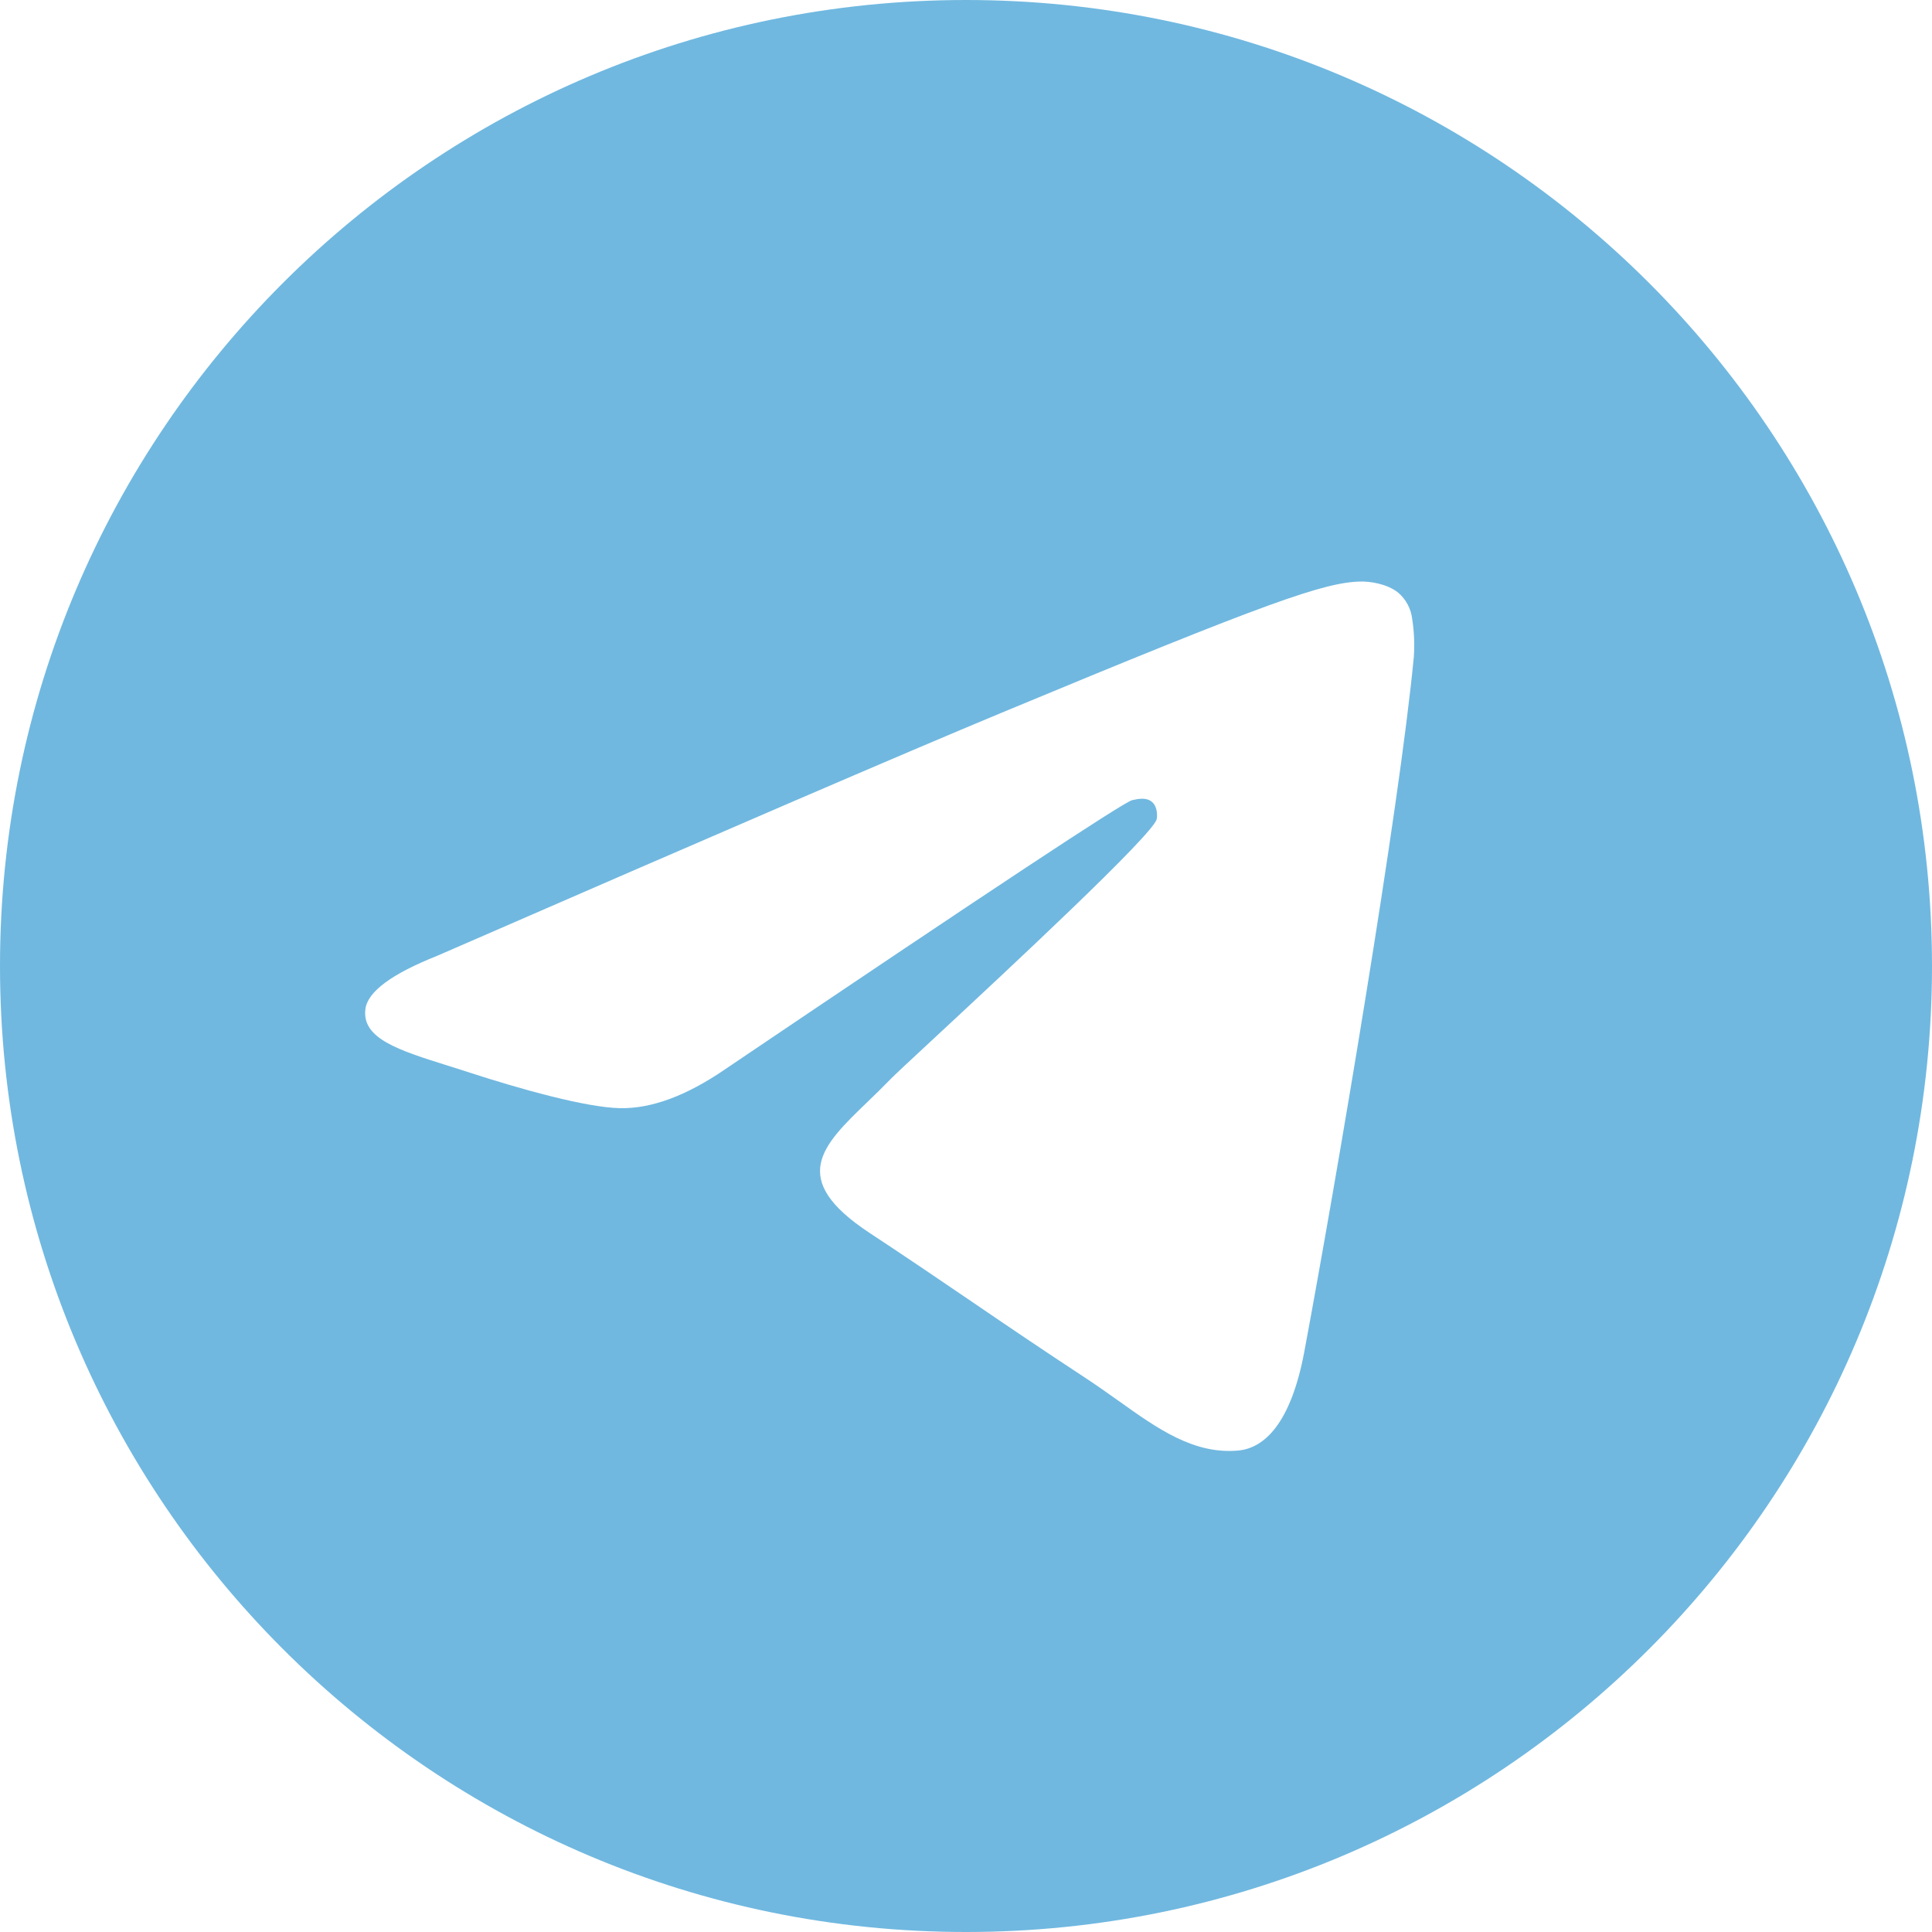
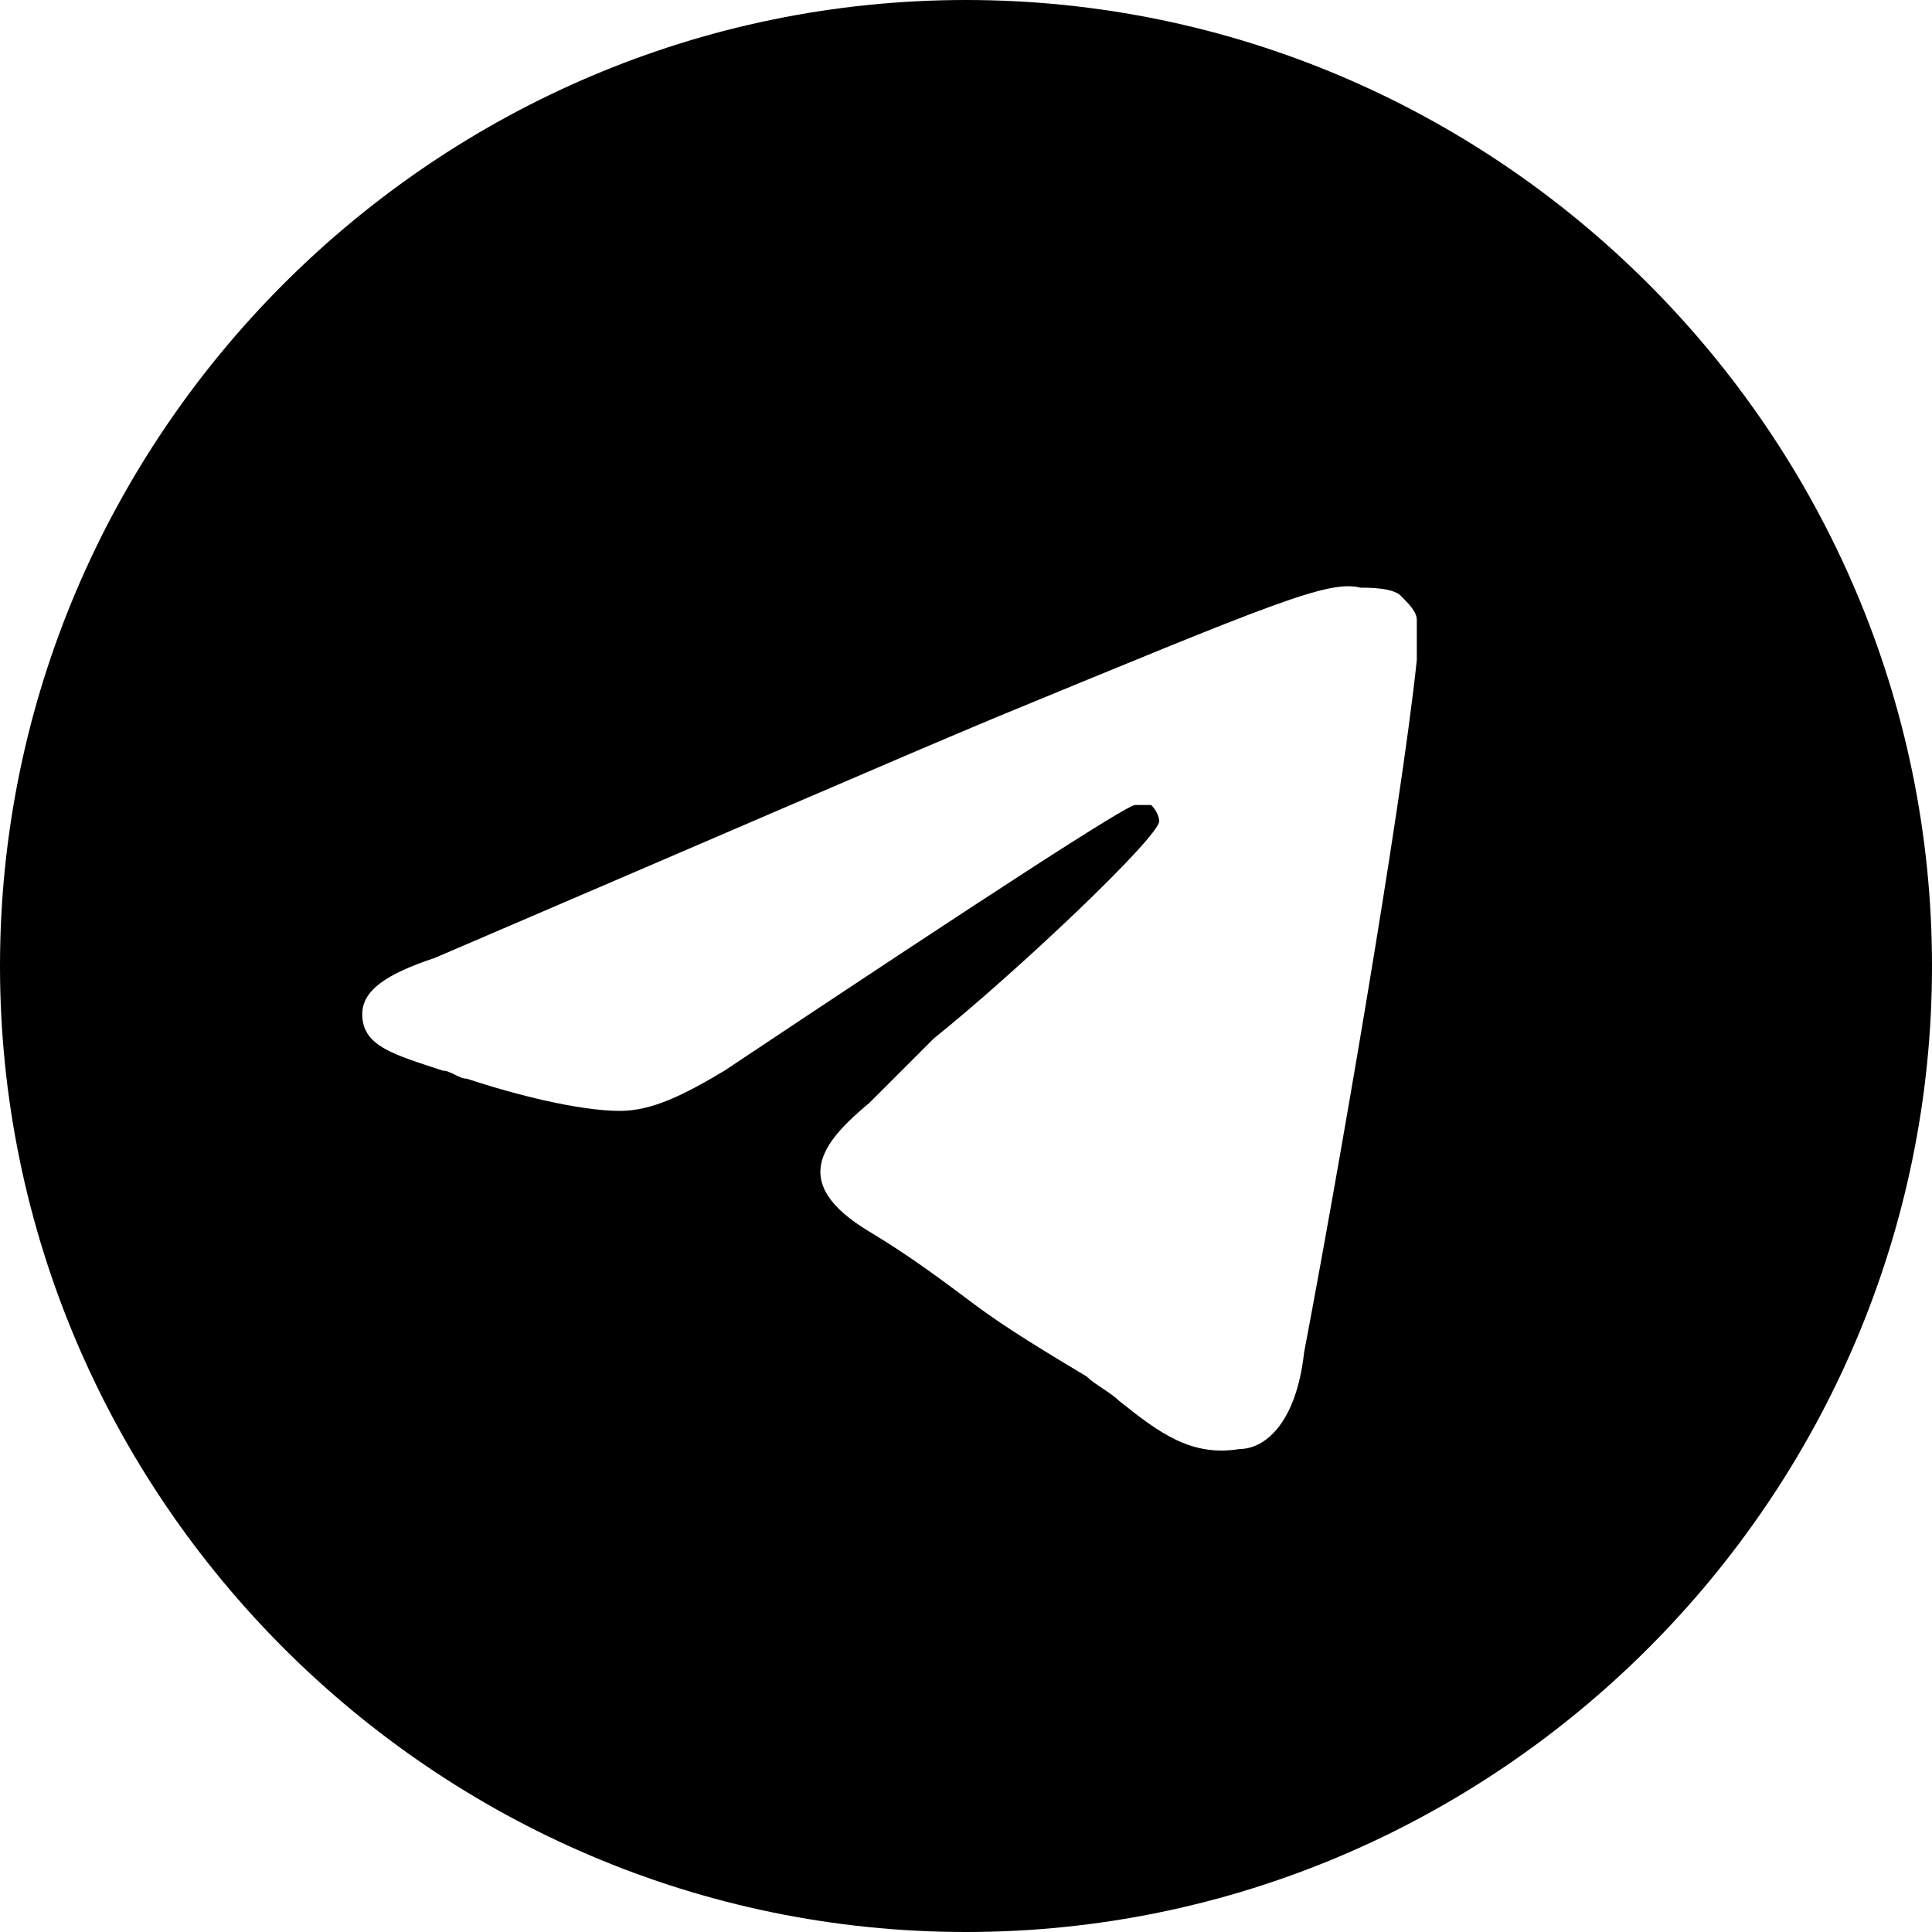
- <svg xmlns="http://www.w3.org/2000/svg" width="24" height="24" viewBox="0 0 24 24" fill="none">
-   <path fill-rule="evenodd" clip-rule="evenodd" d="M24 12C24 18.627 18.627 24 12 24C5.373 24 0 18.627 0 12C0 5.373 5.373 0 12 0C18.627 0 24 5.373 24 12ZM12.43 8.859C11.263 9.344 8.93 10.349 5.432 11.873C4.864 12.099 4.566 12.32 4.539 12.536C4.493 12.902 4.951 13.046 5.573 13.241C5.658 13.268 5.746 13.295 5.836 13.325C6.449 13.524 7.273 13.757 7.701 13.766C8.09 13.774 8.524 13.614 9.003 13.286C12.271 11.079 13.958 9.964 14.064 9.94C14.139 9.923 14.243 9.901 14.313 9.964C14.383 10.026 14.376 10.144 14.369 10.176C14.323 10.369 12.529 12.038 11.599 12.902C11.309 13.171 11.104 13.362 11.062 13.406C10.968 13.503 10.872 13.596 10.78 13.685C10.21 14.233 9.784 14.645 10.804 15.317C11.294 15.64 11.686 15.907 12.077 16.173C12.504 16.464 12.93 16.754 13.482 17.116C13.622 17.208 13.756 17.303 13.887 17.396C14.384 17.751 14.831 18.069 15.383 18.019C15.703 17.989 16.035 17.688 16.203 16.789C16.6 14.663 17.382 10.059 17.563 8.161C17.574 8.003 17.567 7.845 17.543 7.689C17.528 7.563 17.467 7.447 17.371 7.364C17.228 7.247 17.006 7.222 16.906 7.224C16.455 7.232 15.763 7.473 12.43 8.859V8.859Z" fill="#70B8E0" />
+ <svg xmlns="http://www.w3.org/2000/svg" version="1.1" id="Layer_1" x="0px" y="0px" viewBox="0 0 24 24" style="enable-background:new 0 0 24 24;" xml:space="preserve">
+   <style type="text/css">
+ 	.st0{fill-rule:evenodd;clip-rule:evenodd;}
+ </style>
+   <path class="st0" d="M24,12c0,6.6-5.4,12-12,12S0,18.6,0,12S5.4,0,12,0S24,5.4,24,12z M12.4,8.9c-1.2,0.5-3.5,1.5-7,3  c-0.6,0.2-0.9,0.4-0.9,0.7c0,0.4,0.4,0.5,1,0.7c0.1,0,0.2,0.1,0.3,0.1c0.6,0.2,1.4,0.4,1.9,0.4c0.4,0,0.8-0.2,1.3-0.5  c3.3-2.2,5-3.3,5.1-3.3c0.1,0,0.2,0,0.2,0c0.1,0.1,0.1,0.2,0.1,0.2c0,0.2-1.8,1.9-2.8,2.7c-0.3,0.3-0.5,0.5-0.5,0.5  c-0.1,0.1-0.2,0.2-0.3,0.3c-0.6,0.5-1,1,0,1.6c0.5,0.3,0.9,0.6,1.3,0.9c0.4,0.3,0.9,0.6,1.4,0.9c0.1,0.1,0.3,0.2,0.4,0.3  c0.5,0.4,0.9,0.7,1.5,0.6c0.3,0,0.7-0.3,0.8-1.2c0.4-2.1,1.2-6.7,1.4-8.6c0-0.2,0-0.3,0-0.5c0-0.1-0.1-0.2-0.2-0.3  c-0.1-0.1-0.4-0.1-0.5-0.1C16.5,7.2,15.8,7.5,12.4,8.9L12.4,8.9z" />
</svg>
